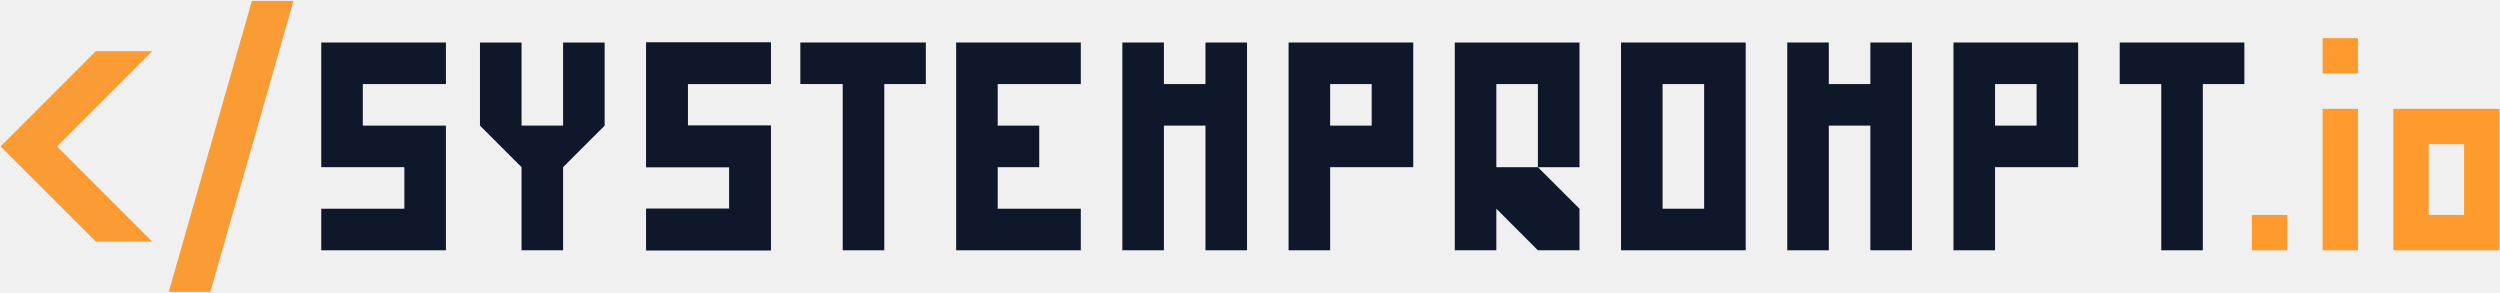
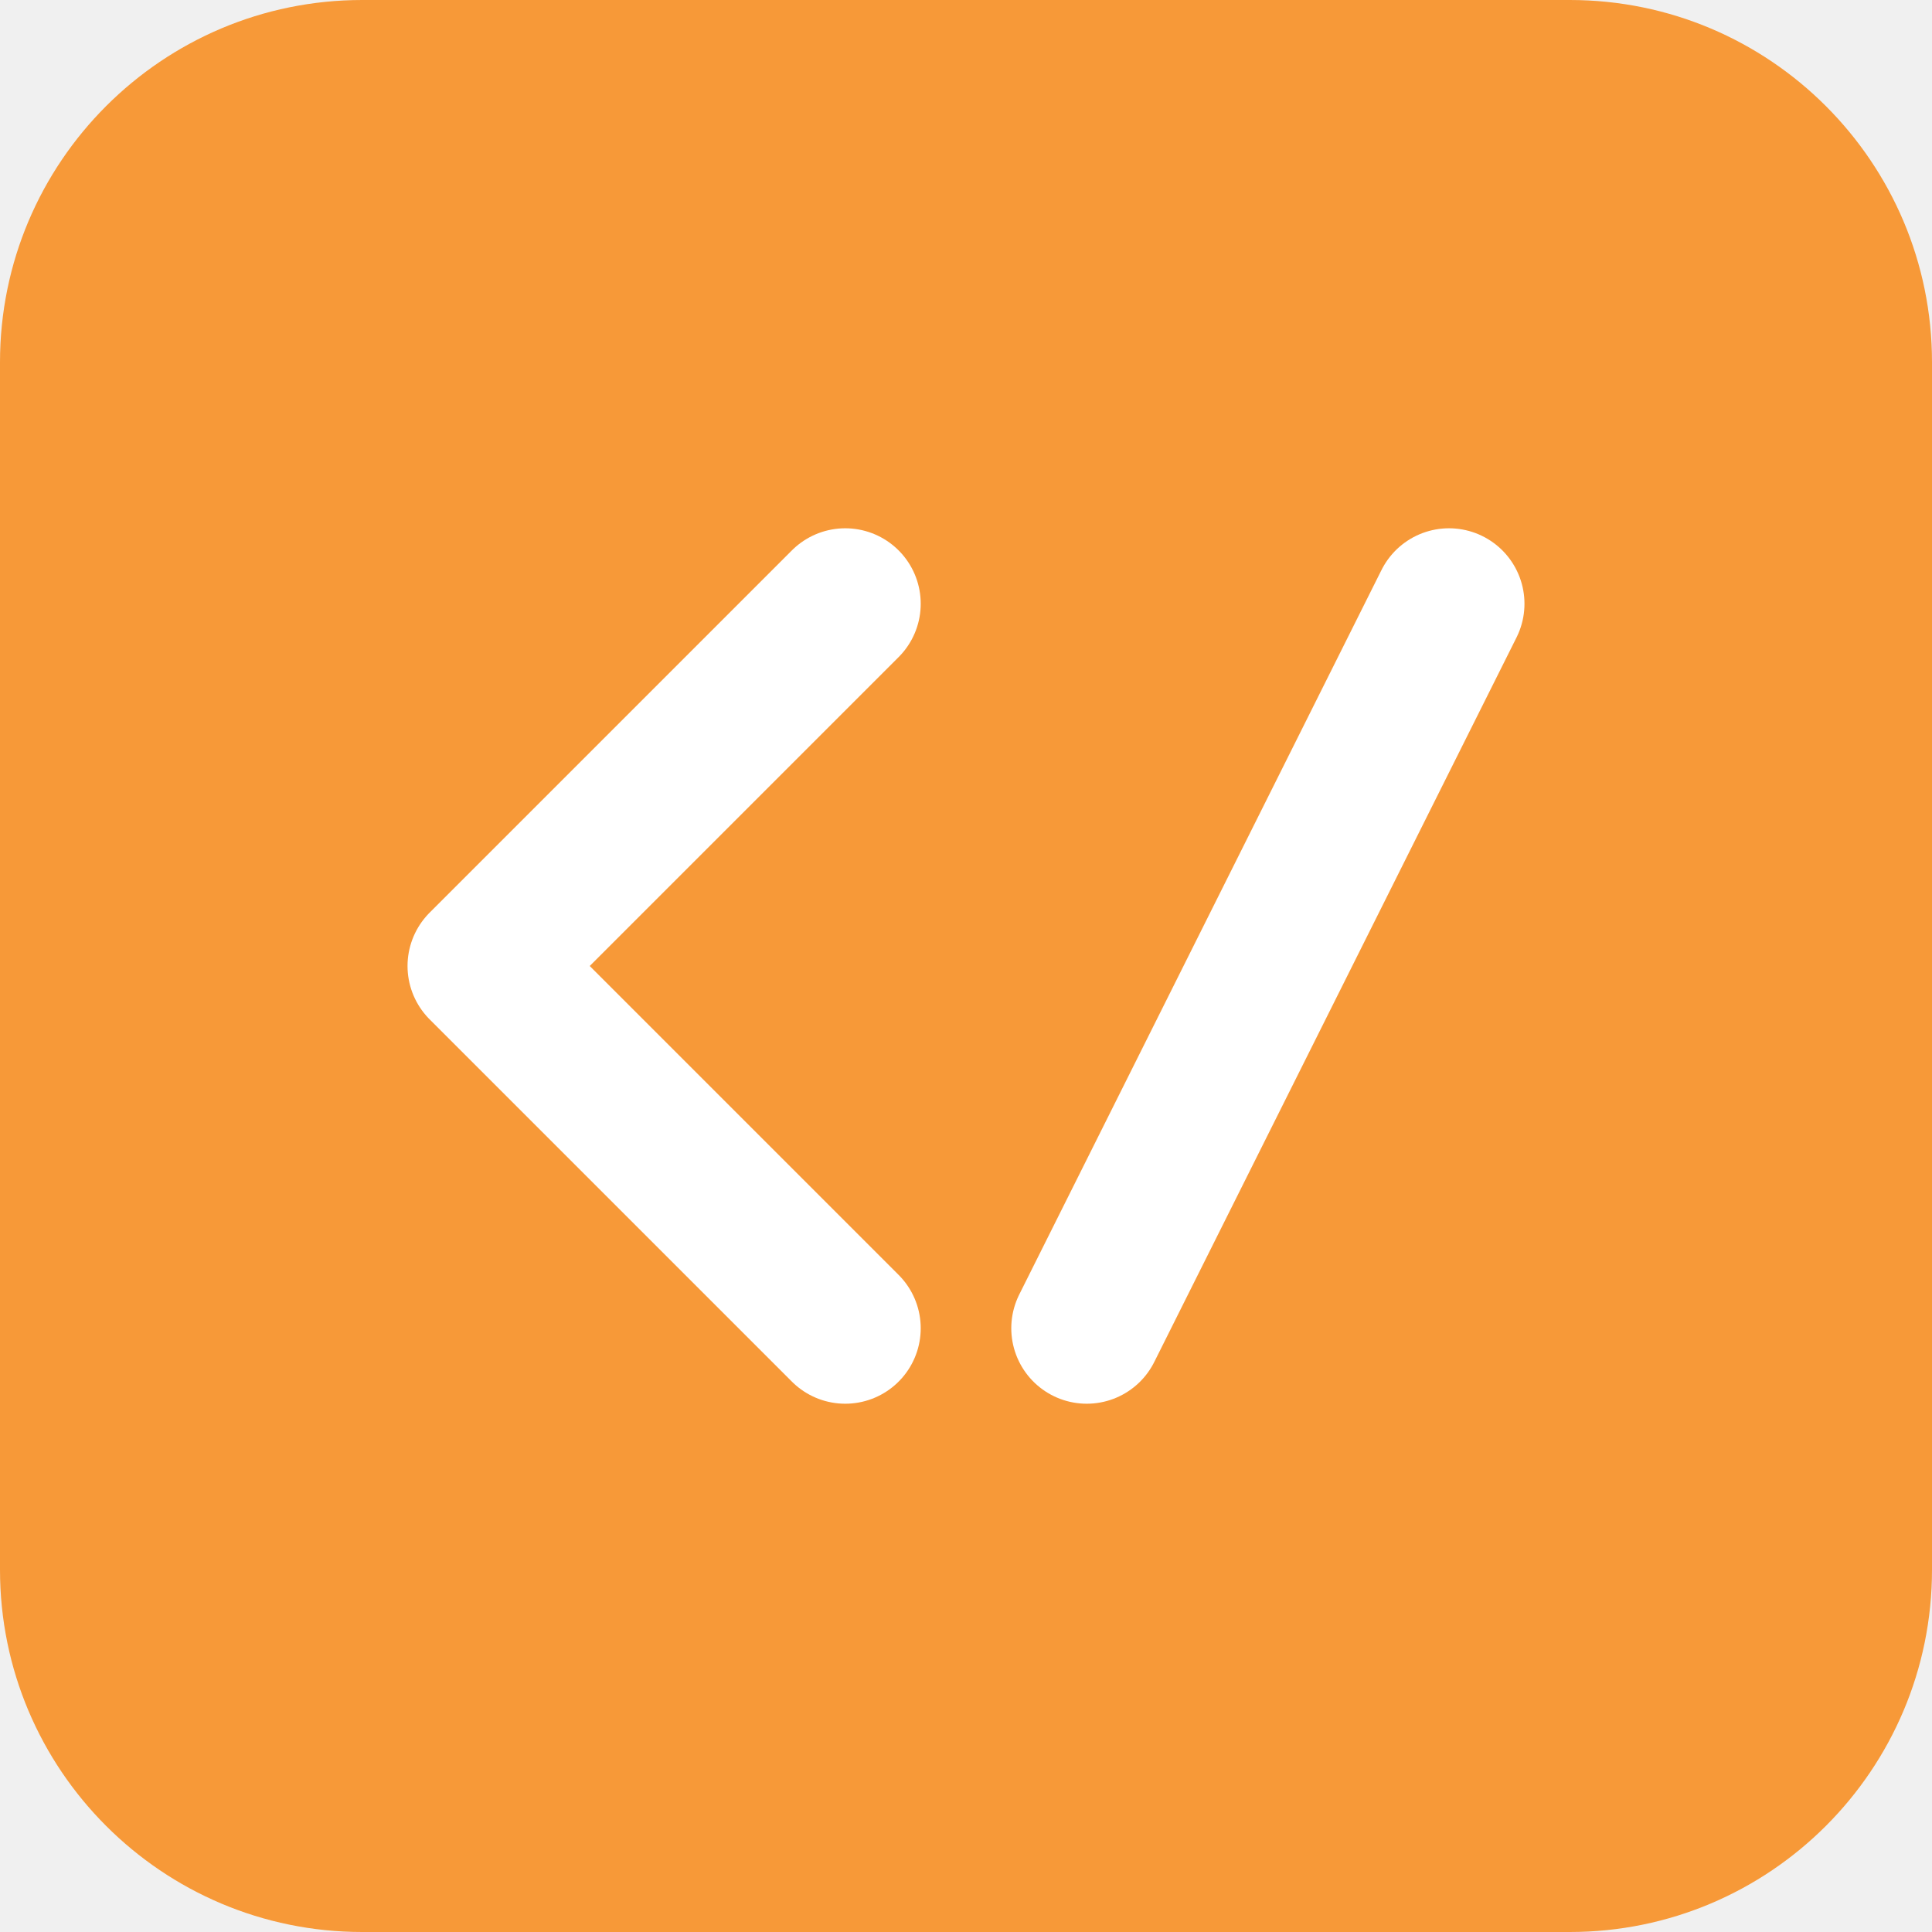
- <svg xmlns="http://www.w3.org/2000/svg" viewBox="167 461 666 78" aria-hidden="true">
-   <g>
-     <path fill="#fb9b34" d="M 234.109 461.254 L 218.293 516.605 L 211.969 538.746 L 223.039 538.746 L 238.859 483.395 L 245.18 461.254" />
-     <path fill="#fb9b34" d="M 192.523 474.637 L 207.539 474.637 L 182.18 500 L 207.539 525.359 L 192.523 525.359 L 167.156 500.008" />
-     <path fill="#0F172A" d="M 285.797 527.676 L 252.582 527.676 L 252.582 516.605 L 274.723 516.605 L 274.723 505.535 L 252.582 505.535 L 252.582 472.324 L 285.797 472.324 L 285.797 483.395 L 263.652 483.395 L 263.652 494.465 L 285.797 494.465" />
-     <path fill="#0F172A" d="M 372.359 472.32 L 372.359 483.391 L 350.219 483.391 L 350.219 494.469 L 372.359 494.469 L 372.359 527.68 L 339.148 527.68 L 339.148 516.609 L 361.289 516.609 L 361.289 505.539 L 339.148 505.539 L 339.148 472.32" />
-     <path fill="#0F172A" d="M 413.641 472.32 L 413.641 483.391 L 402.57 483.391 L 402.57 527.68 L 391.5 527.68 L 391.5 483.391 L 380.211 483.391 L 380.211 472.32" />
-     <path fill="#0F172A" d="M 454.926 527.676 L 421.715 527.676 L 421.715 472.324 L 454.926 472.324 L 454.926 483.395 L 432.785 483.395 L 432.785 494.465 L 443.855 494.465 L 443.855 505.535 L 432.785 505.535 L 432.785 516.605 L 454.926 516.605" />
-     <path fill="#0F172A" d="M 477.066 527.676 L 465.996 527.676 L 465.996 472.324 L 477.066 472.324 L 477.066 483.395 L 488.137 483.395 L 488.137 472.324 L 499.207 472.324 L 499.207 527.676 L 488.137 527.676 L 488.137 494.465 L 477.066 494.465" />
-     <path fill="#0F172A" d="M 521.348 494.465 L 532.418 494.465 L 532.418 483.395 L 521.348 483.395 Z M 521.348 527.676 L 510.277 527.676 L 510.277 472.324 L 543.488 472.324 L 543.488 505.535 L 521.348 505.535" />
-     <path fill="#0F172A" d="M 609.914 516.605 L 620.984 516.605 L 620.984 483.395 L 609.914 483.395 Z M 632.055 527.676 L 598.844 527.676 L 598.844 472.324 L 632.055 472.324 Z M 632.055 527.676" />
-     <path fill="#0F172A" d="M 654.195 527.676 L 643.125 527.676 L 643.125 472.324 L 654.195 472.324 L 654.195 483.395 L 665.266 483.395 L 665.266 472.324 L 676.336 472.324 L 676.336 527.676 L 665.266 527.676 L 665.266 494.465 L 654.195 494.465" />
-     <path fill="#0F172A" d="M 698.48 494.465 L 709.551 494.465 L 709.551 483.395 L 698.48 483.395 Z M 698.48 527.676 L 687.406 527.676 L 687.406 472.324 L 720.621 472.324 L 720.621 505.535 L 698.48 505.535" />
-     <path fill="#0F172A" d="M 753.832 527.676 L 742.762 527.676 L 742.762 483.395 L 731.691 483.395 L 731.691 472.324 L 764.902 472.324 L 764.902 483.395 L 753.832 483.395" />
-     <path fill="#0F172A" d="M 328.078 472.324 L 317.008 472.324 L 317.008 494.465 L 305.938 494.465 L 305.938 472.324 L 294.867 472.324 L 294.867 494.465 L 305.938 505.535 L 305.938 527.676 L 317.008 527.676 L 317.008 505.535 L 328.078 494.465" />
-     <path fill="#0F172A" d="M 587.777 472.324 L 554.555 472.324 L 554.555 527.676 L 565.625 527.676 L 565.625 516.605 L 576.695 527.676 L 587.777 527.676 L 587.777 516.605 L 576.695 505.535 L 565.625 505.535 L 565.625 483.395 L 576.695 483.395 L 576.695 505.535 L 587.777 505.535" />
-     <path fill="#ff9a2f" d="M 766.898 527.676 L 776.32 527.676 L 776.32 518.254 L 766.898 518.254 Z M 766.898 527.676" />
-     <path fill="#ff9a2f" d="M 785.742 480.57 L 795.16 480.57 L 795.16 471.152 L 785.742 471.152 Z M 785.742 527.676 L 795.16 527.676 L 795.16 489.992 L 785.742 489.992 Z M 785.742 527.676" />
-     <path fill="#ff9a2f" d="M 823.426 518.254 L 814.004 518.254 L 814.004 499.414 L 823.426 499.414 Z M 804.582 527.676 L 832.844 527.676 L 832.844 489.996 L 804.582 489.996 Z M 804.582 527.676" />
-     <path fill="#0F172A" d="M 372.359 483.391 L 372.359 472.32 L 339.148 472.32 L 339.148 505.539 L 361.289 505.539 L 361.289 516.609 L 339.148 516.609 L 339.148 527.68 L 372.359 527.68 L 372.359 494.469 L 350.219 494.469 L 350.219 483.391" />
-   </g>
+ <svg xmlns="http://www.w3.org/2000/svg" viewBox="0 0 32 32">
+   <rect width="32" height="32" rx="6" fill="#f79938" />
+   <path d="M14 10 L8 16 L14 22" stroke="#fff" stroke-width="2.5" stroke-linecap="round" stroke-linejoin="round" fill="none" />
+   <path d="M24 10 L18 22" stroke="#fff" stroke-width="2.5" stroke-linecap="round" fill="none" />
</svg>
